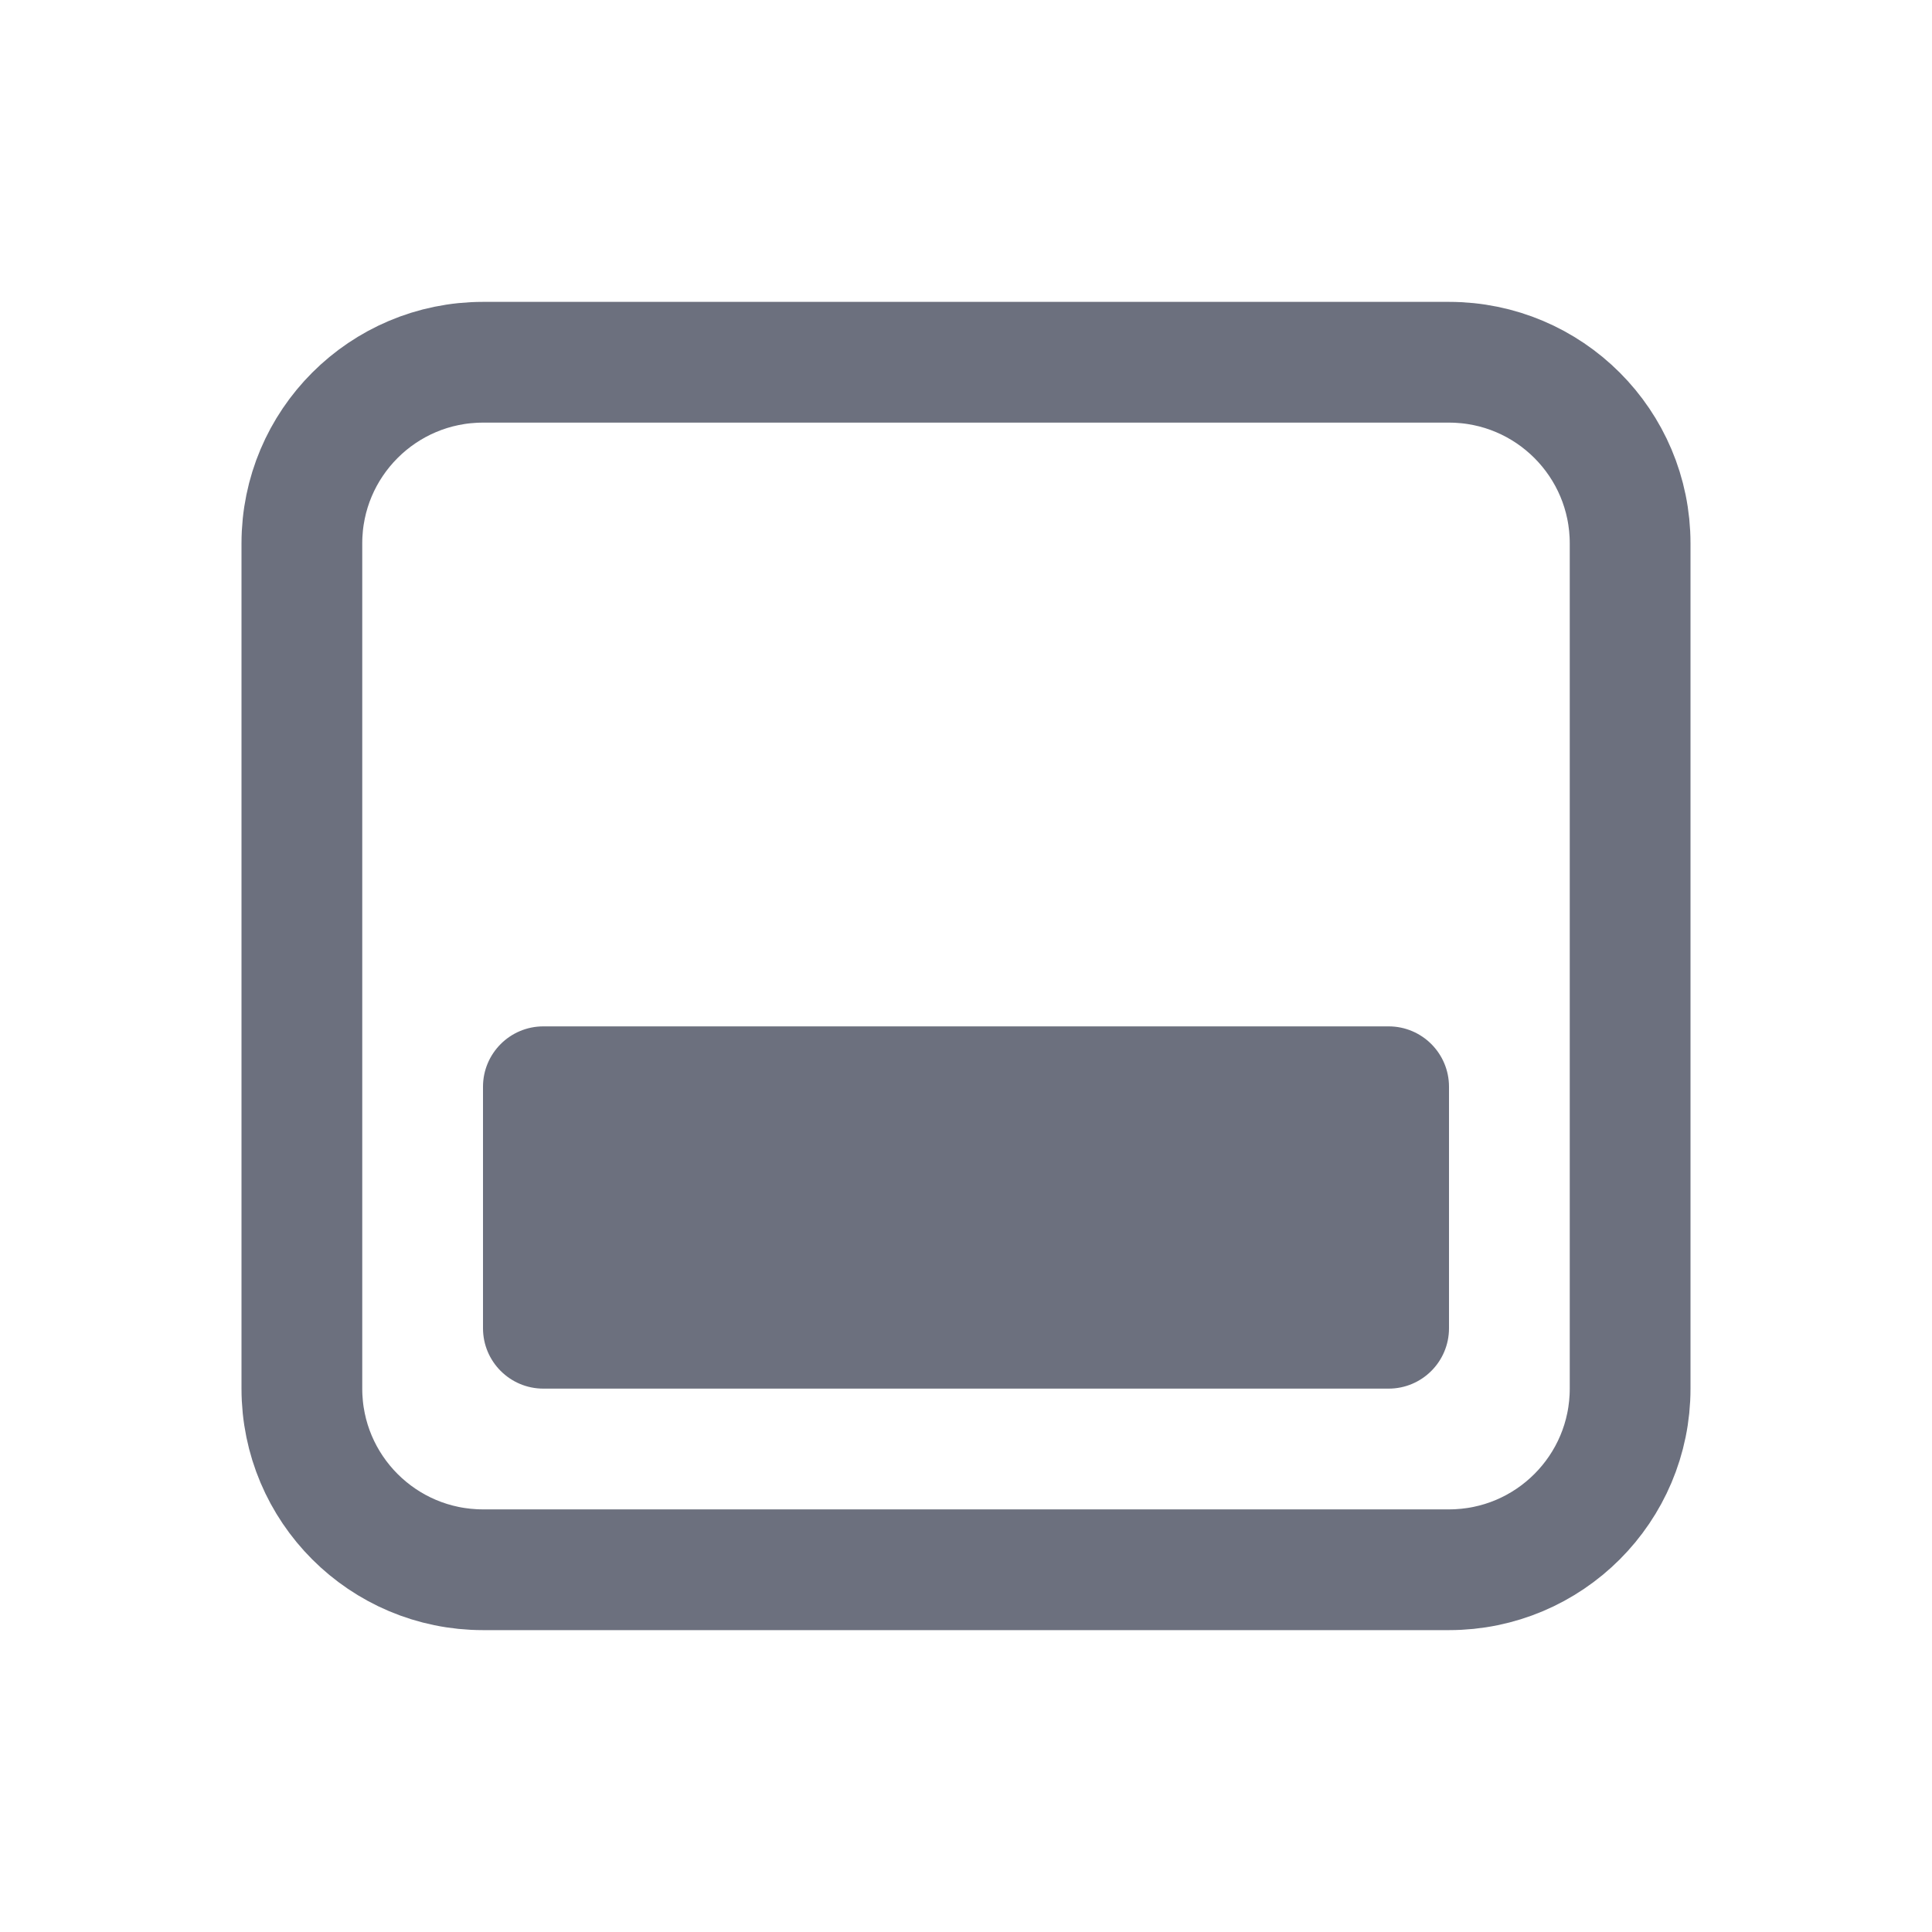
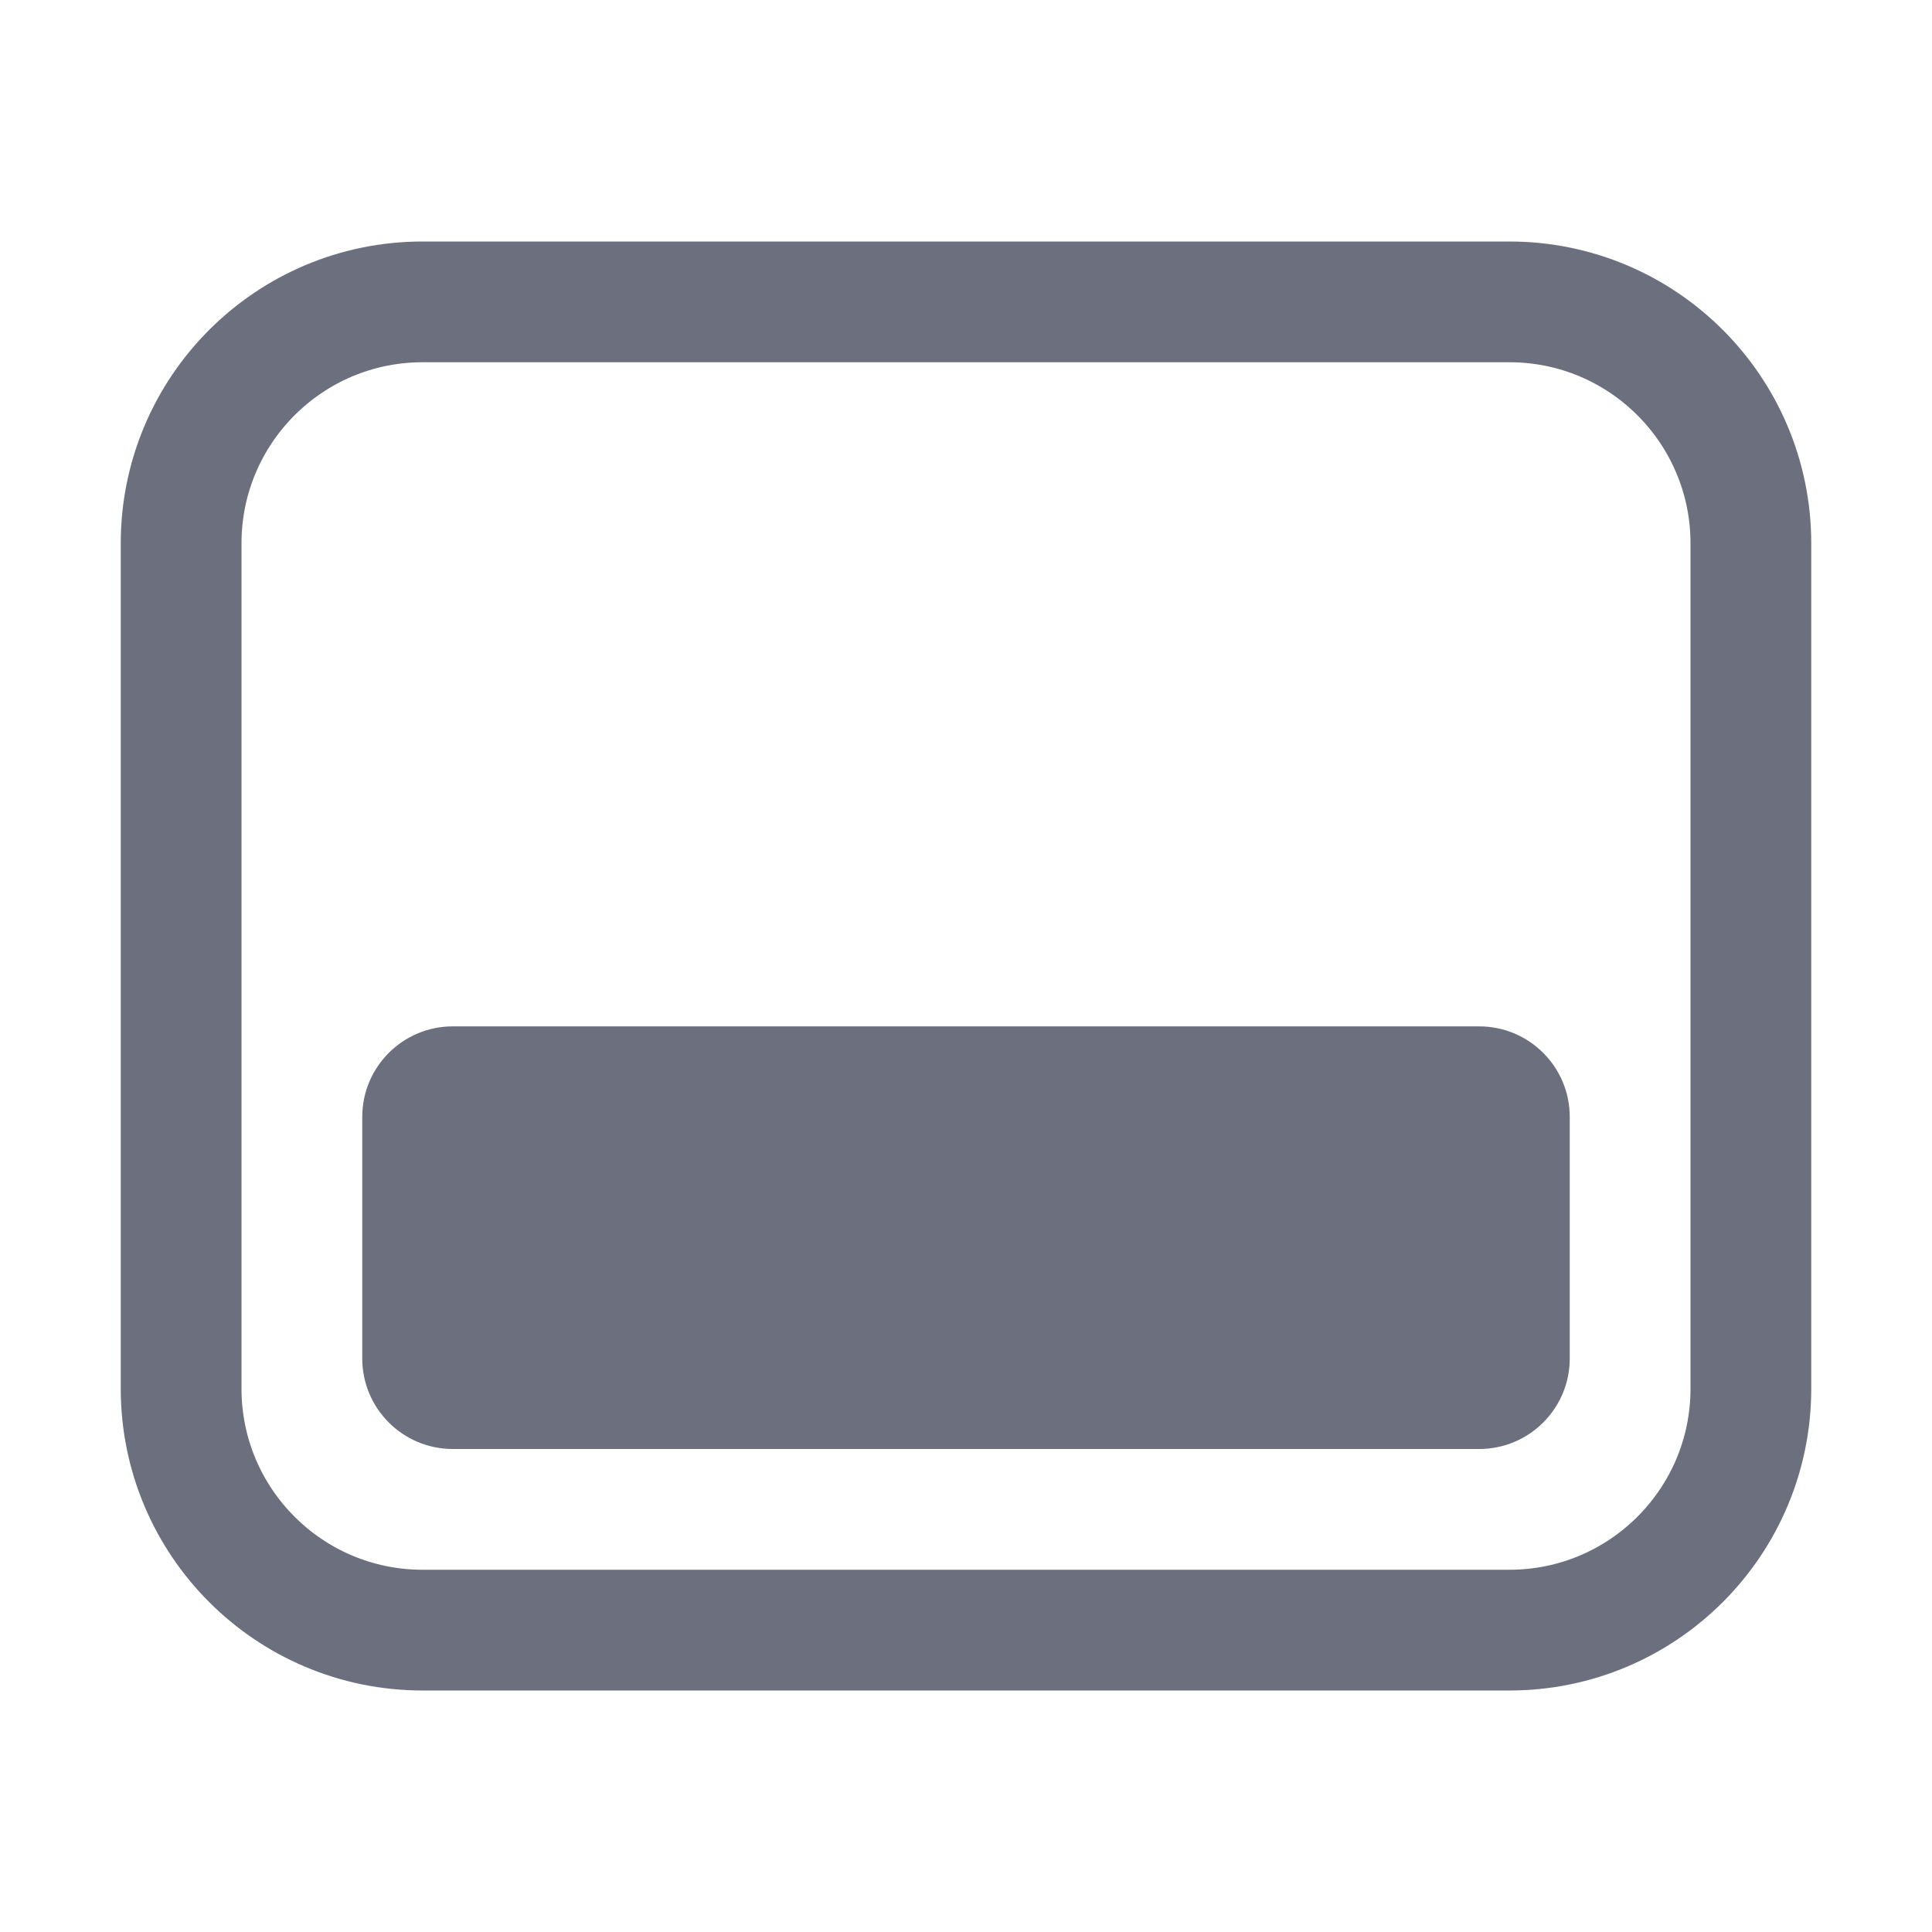
<svg xmlns="http://www.w3.org/2000/svg" width="16" height="16" viewBox="0 0 16 16" fill="none">
-   <rect x="2.5" y="3" width="11" height="10" rx="1.5" stroke="#6C707E" />
-   <rect x="4" y="8.5" width="8" height="3" rx=".5" fill="#6C707E" />
+   <rect x="1.5" y="2.5" width="13" height="11" rx="2" stroke="#6C707E" />
+   <rect x="3" y="8.5" width="10" height="3.5" rx=".75" fill="#6C707E" />
</svg>
